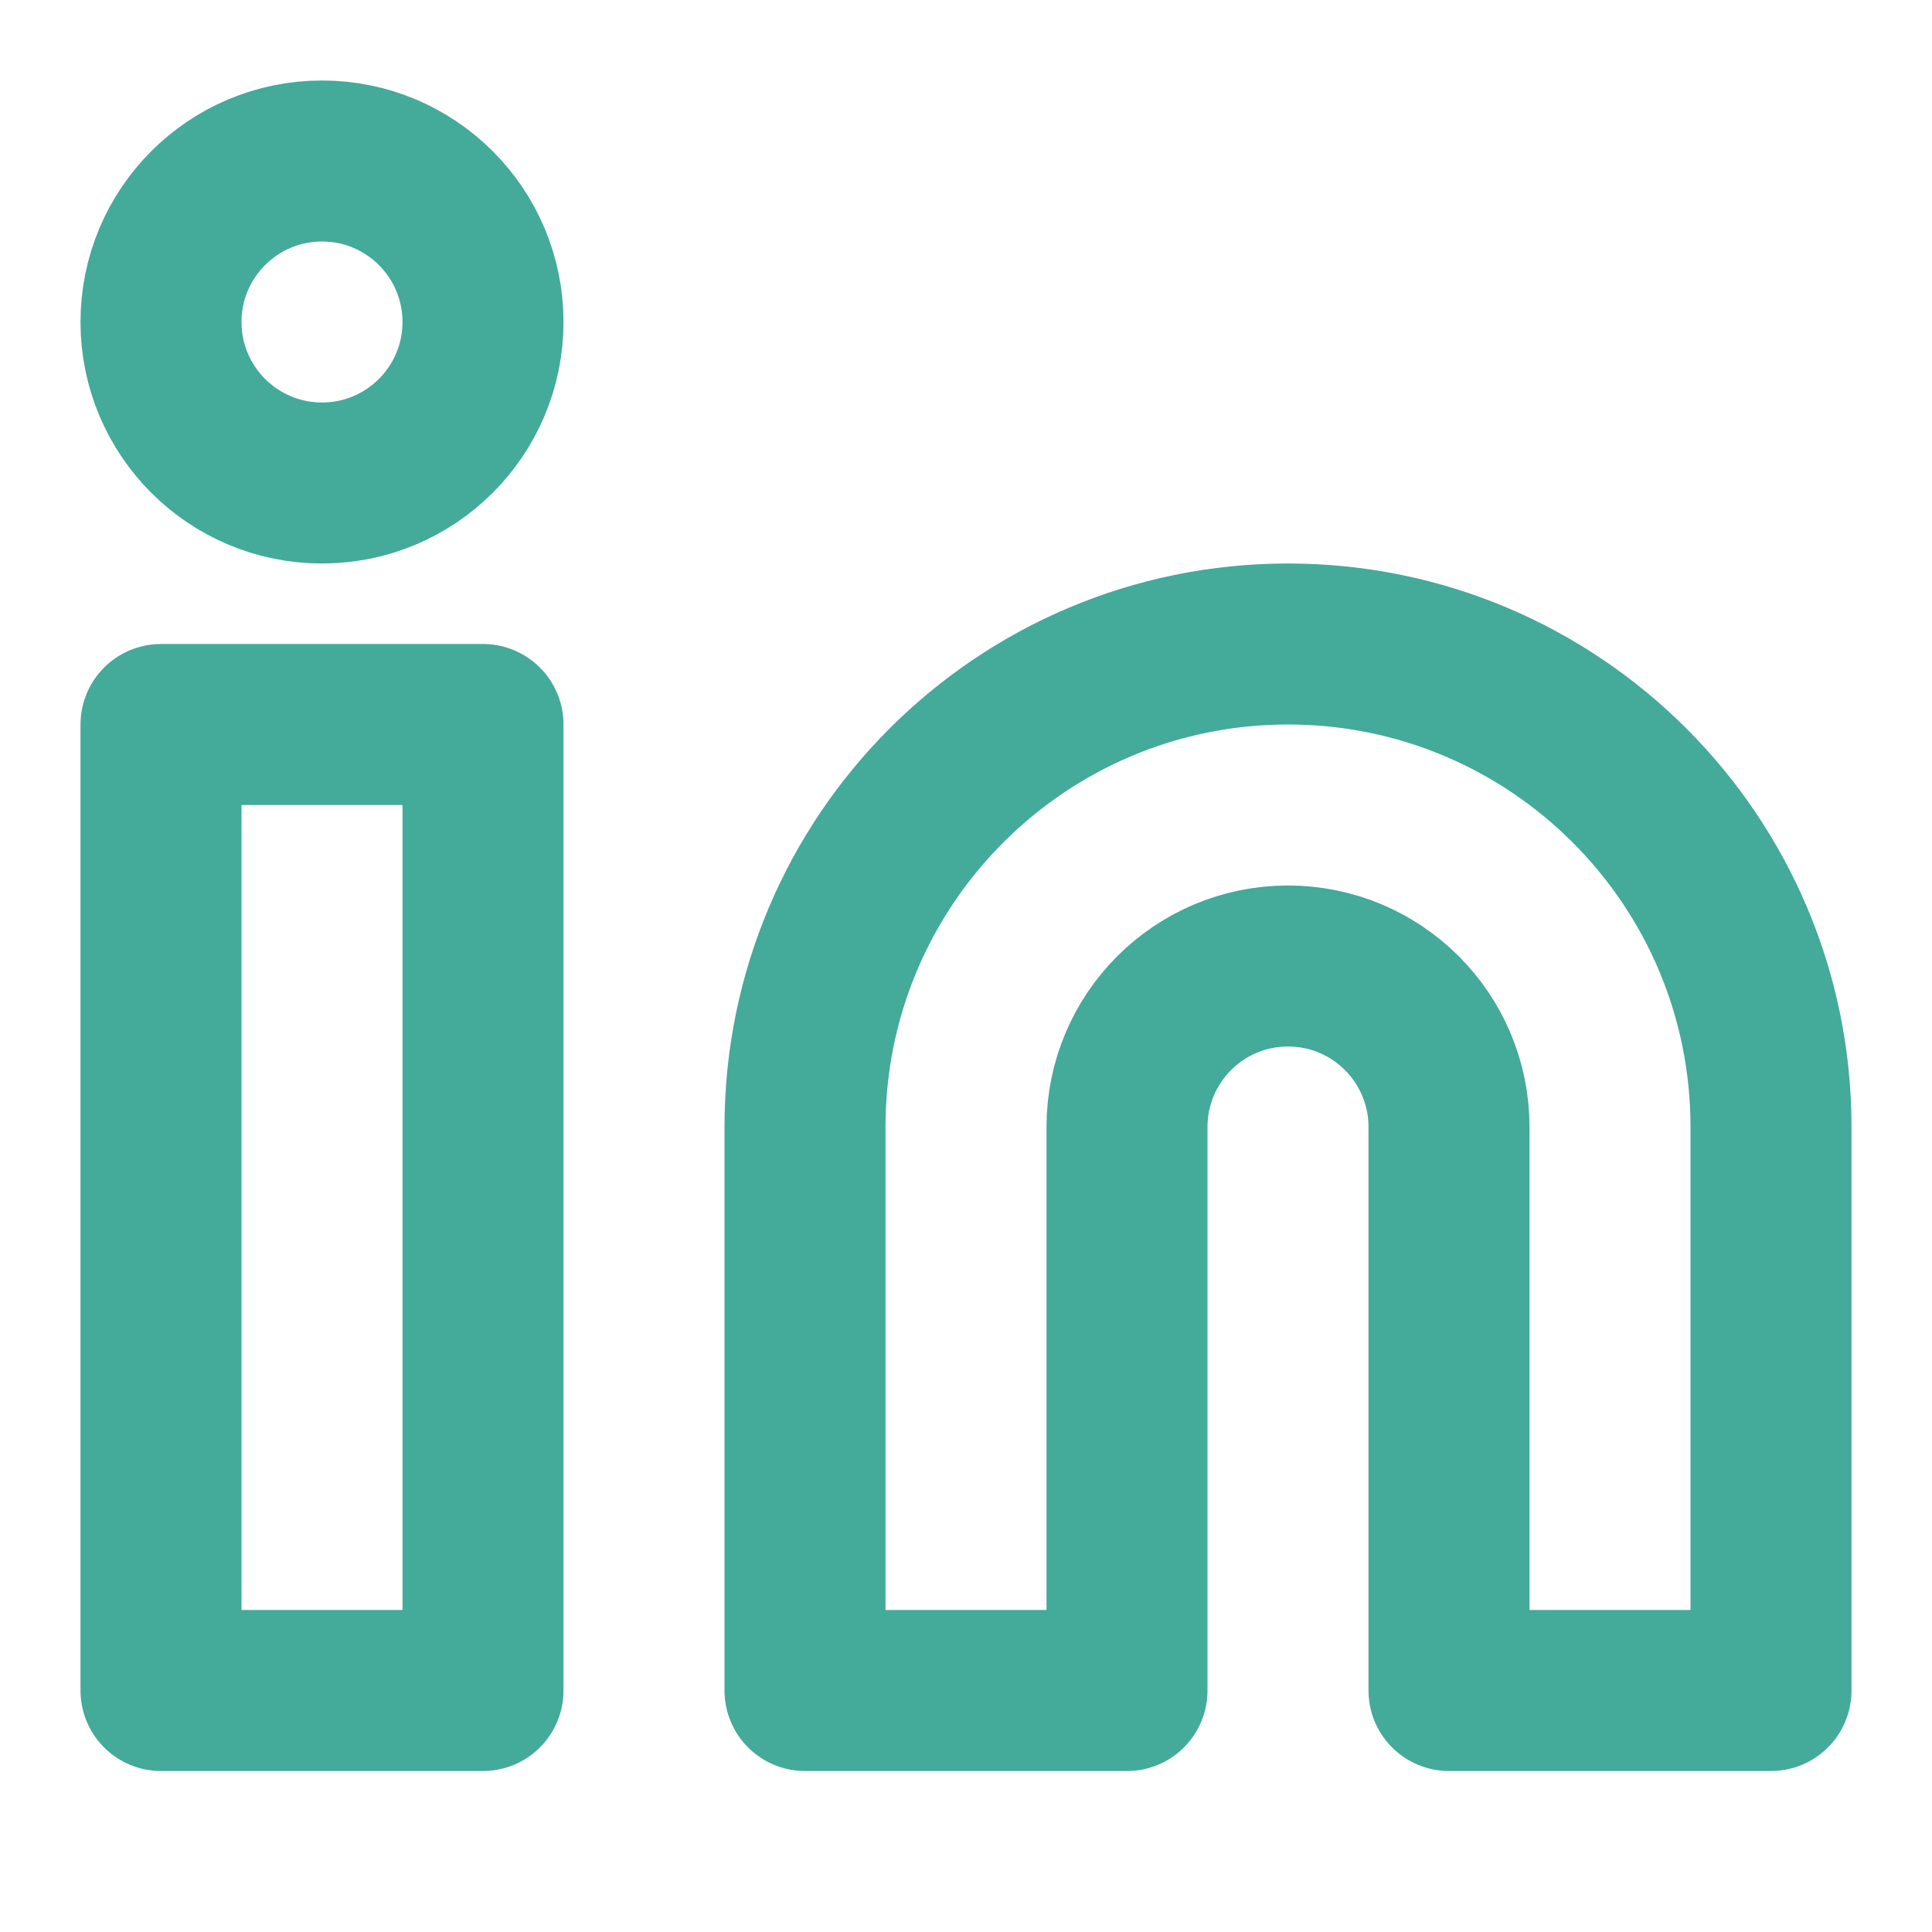
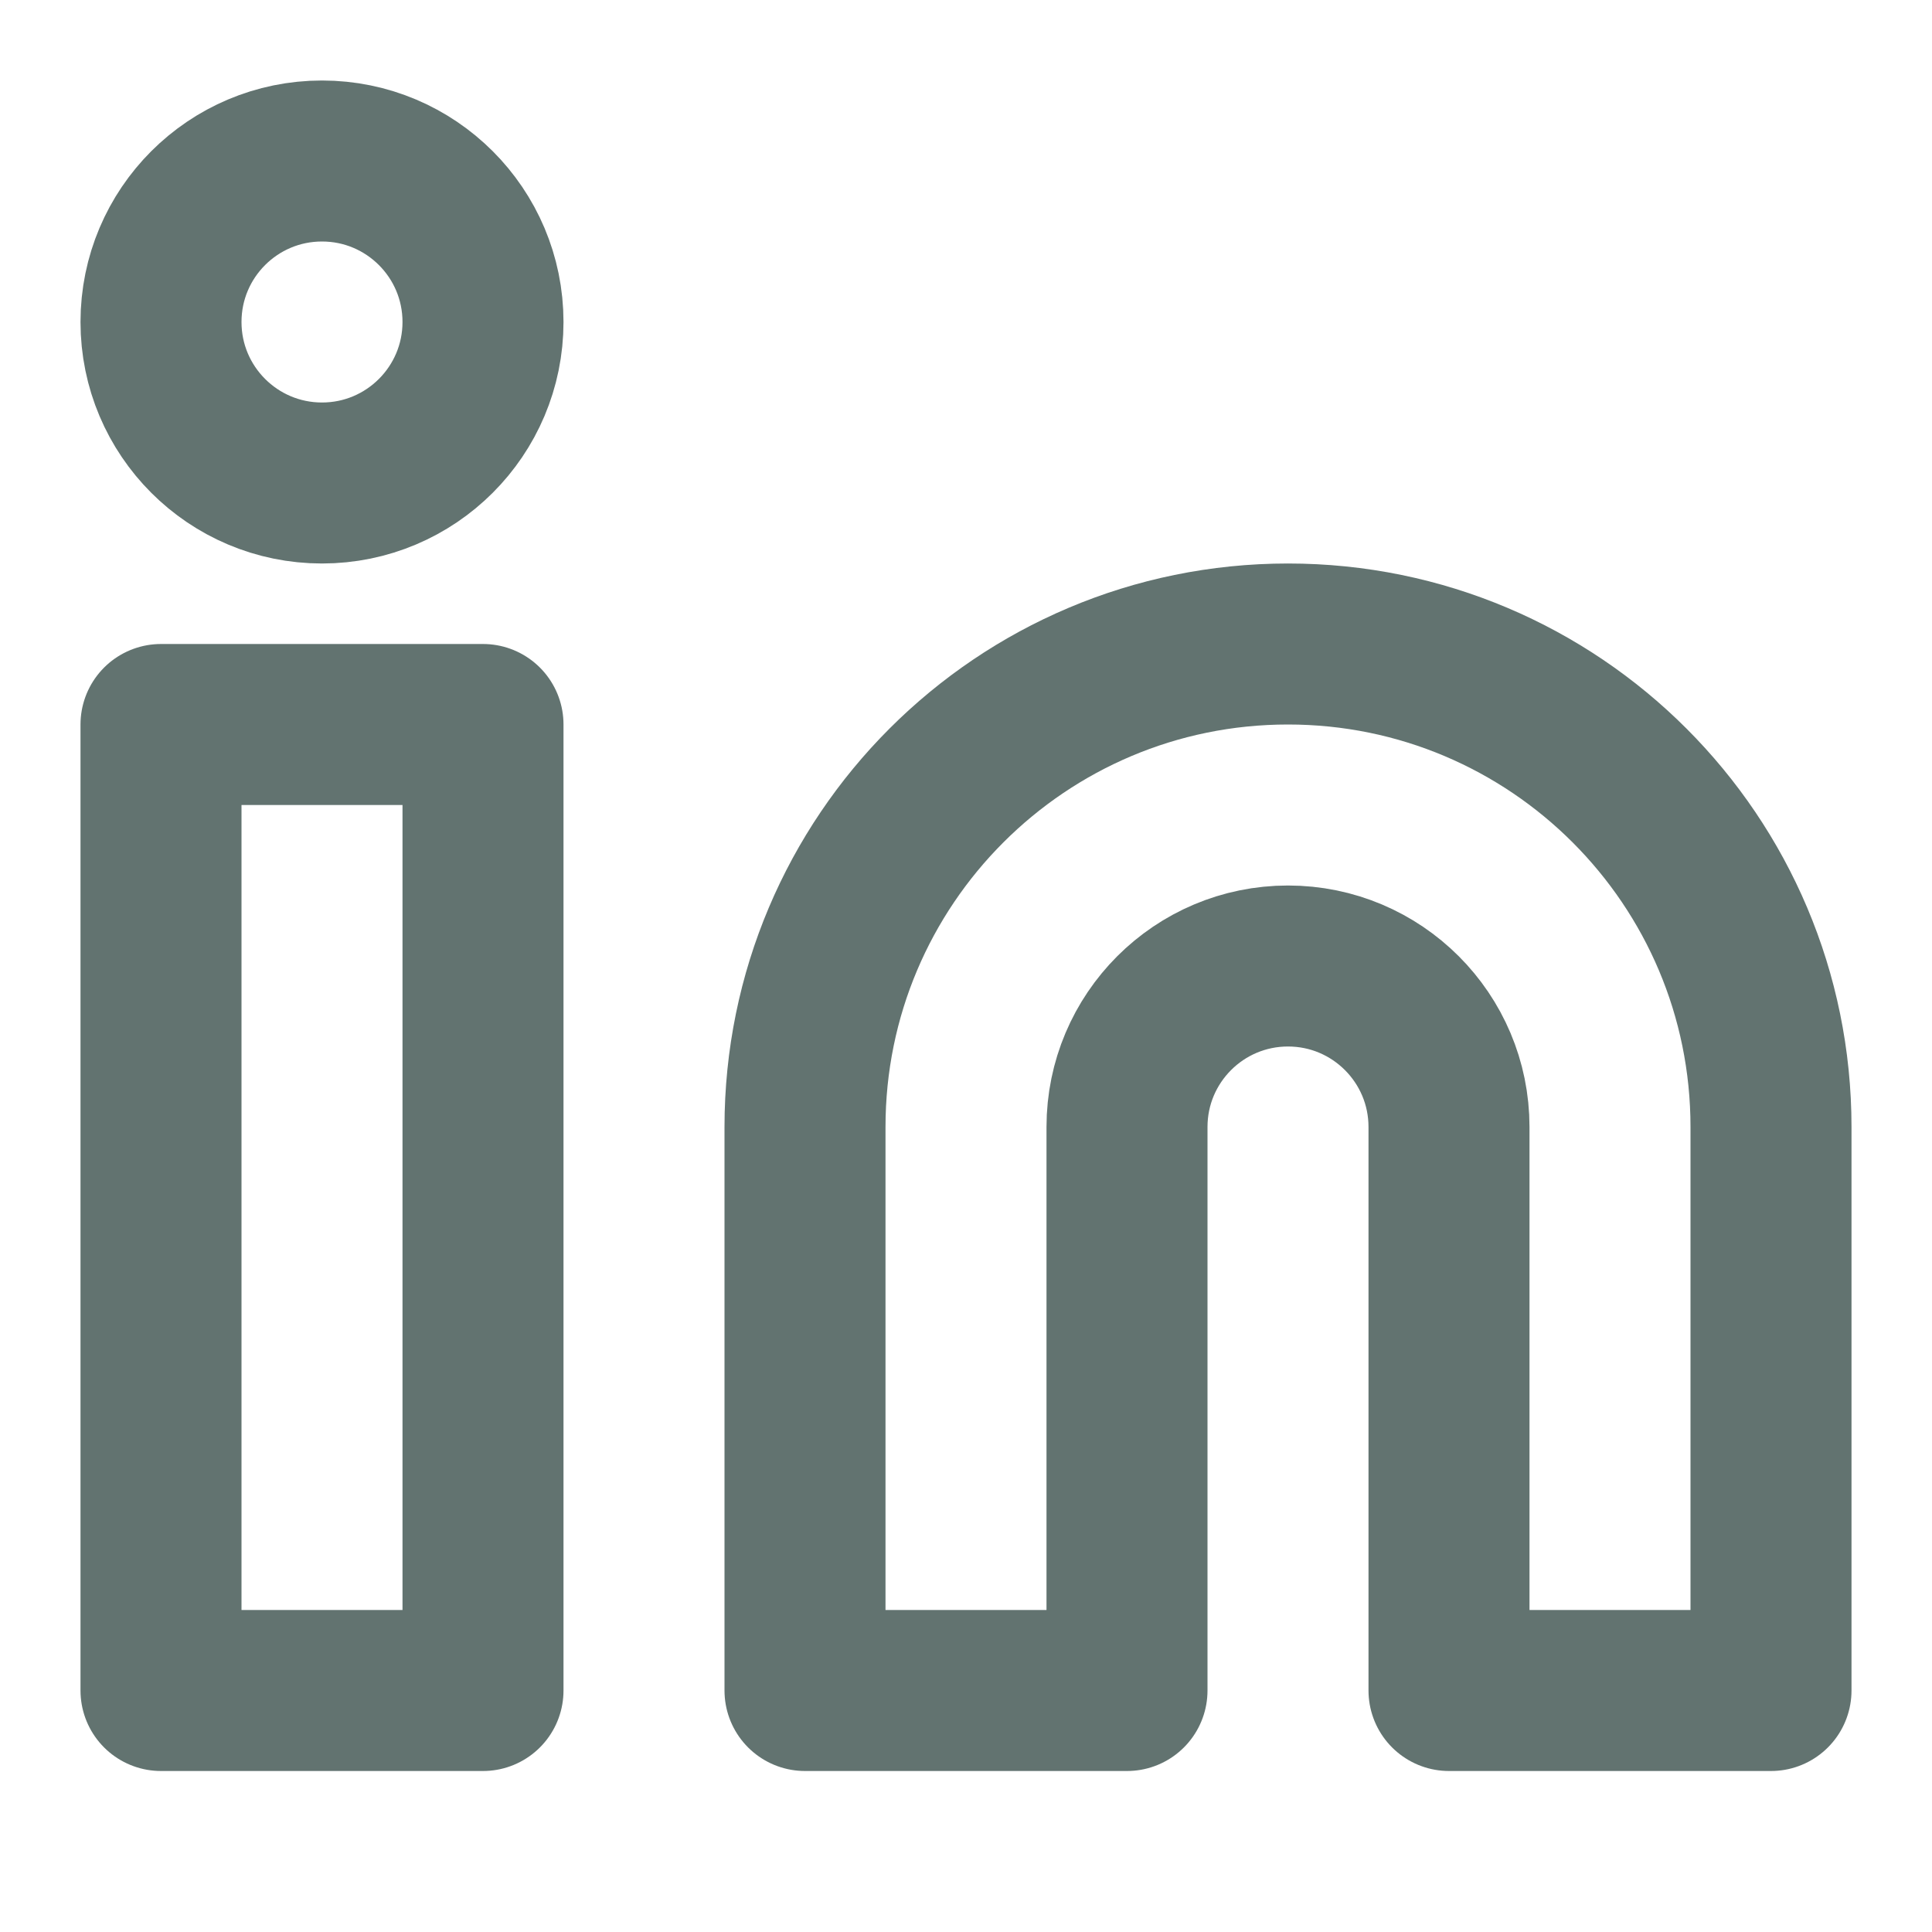
- <svg xmlns="http://www.w3.org/2000/svg" width="24" height="24" viewBox="0 0 24 24" fill="none" stroke="#44AA99" stroke-width="2" stroke-linecap="round" stroke-linejoin="round" class="feather feather-linkedin">
+ <svg xmlns="http://www.w3.org/2000/svg" width="24" height="24" viewBox="0 0 24 24" fill="none" stroke="#627370" stroke-width="2" stroke-linecap="round" stroke-linejoin="round" class="feather feather-linkedin">
  <path d="M16 8a6 6 0 0 1 6 6v7h-4v-7a2 2 0 0 0-2-2 2 2 0 0 0-2 2v7h-4v-7a6 6 0 0 1 6-6z" />
  <rect x="2" y="9" width="4" height="12" />
  <circle cx="4" cy="4" r="2" />
</svg>
